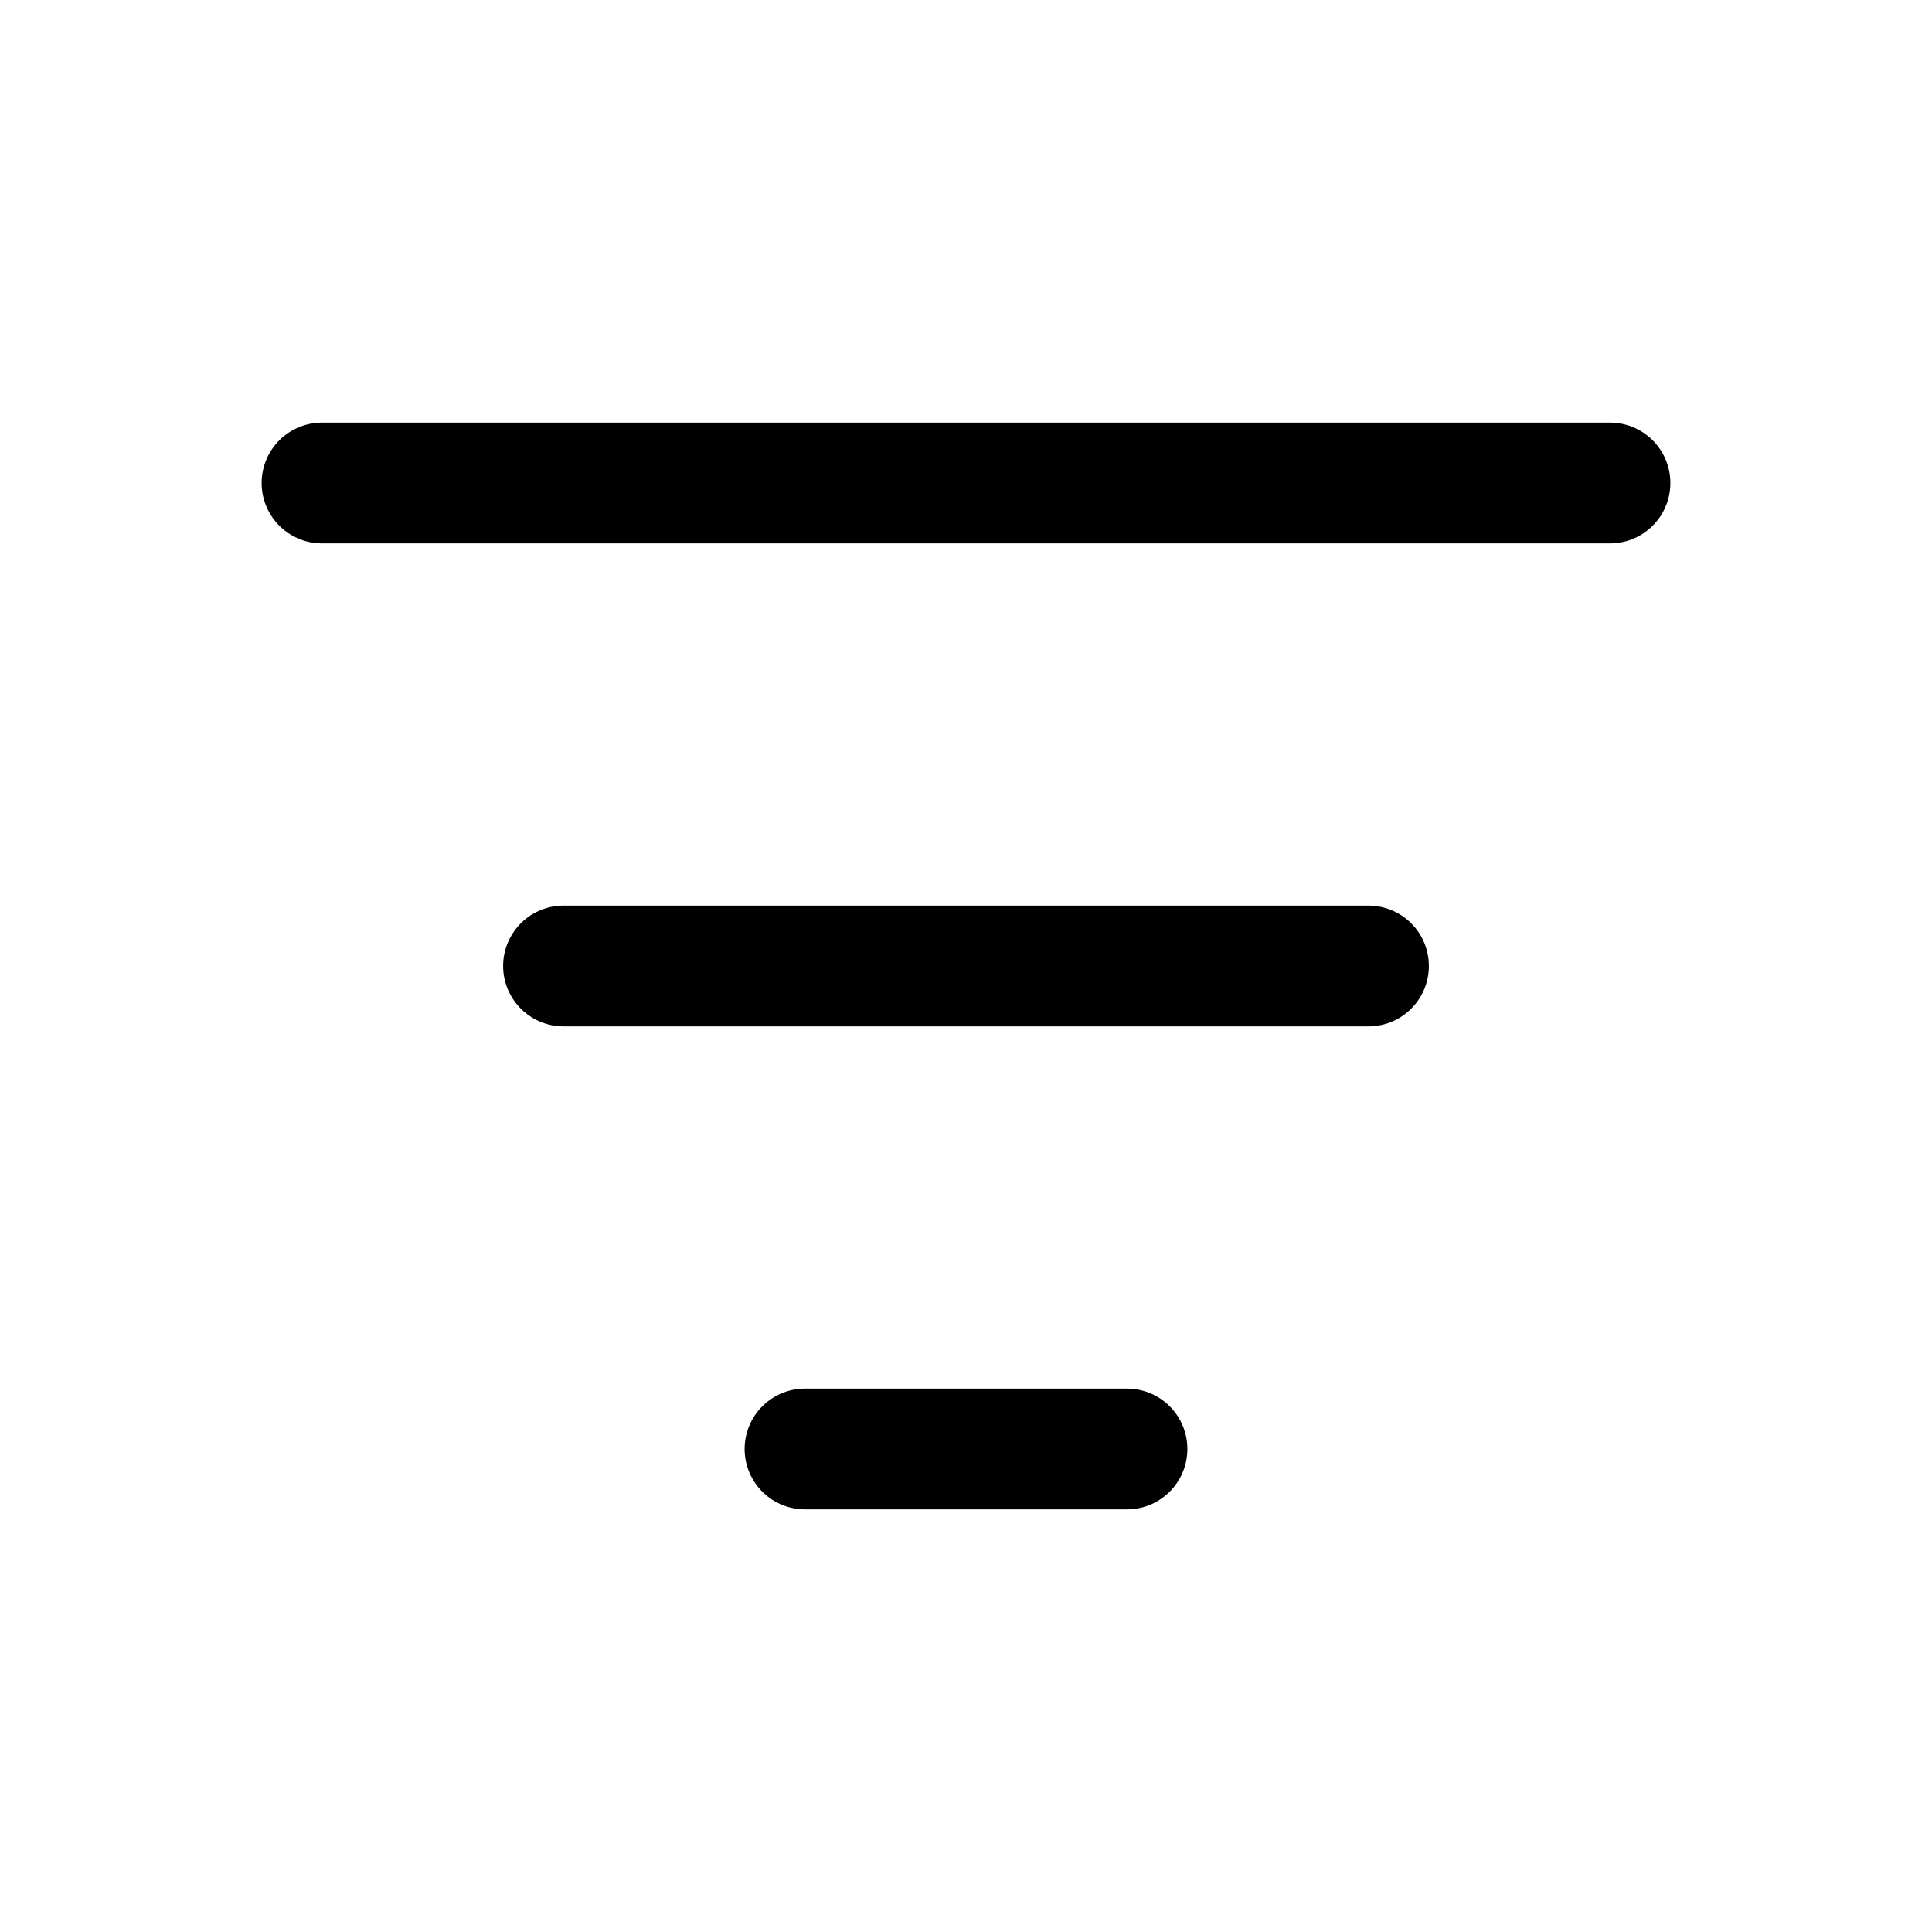
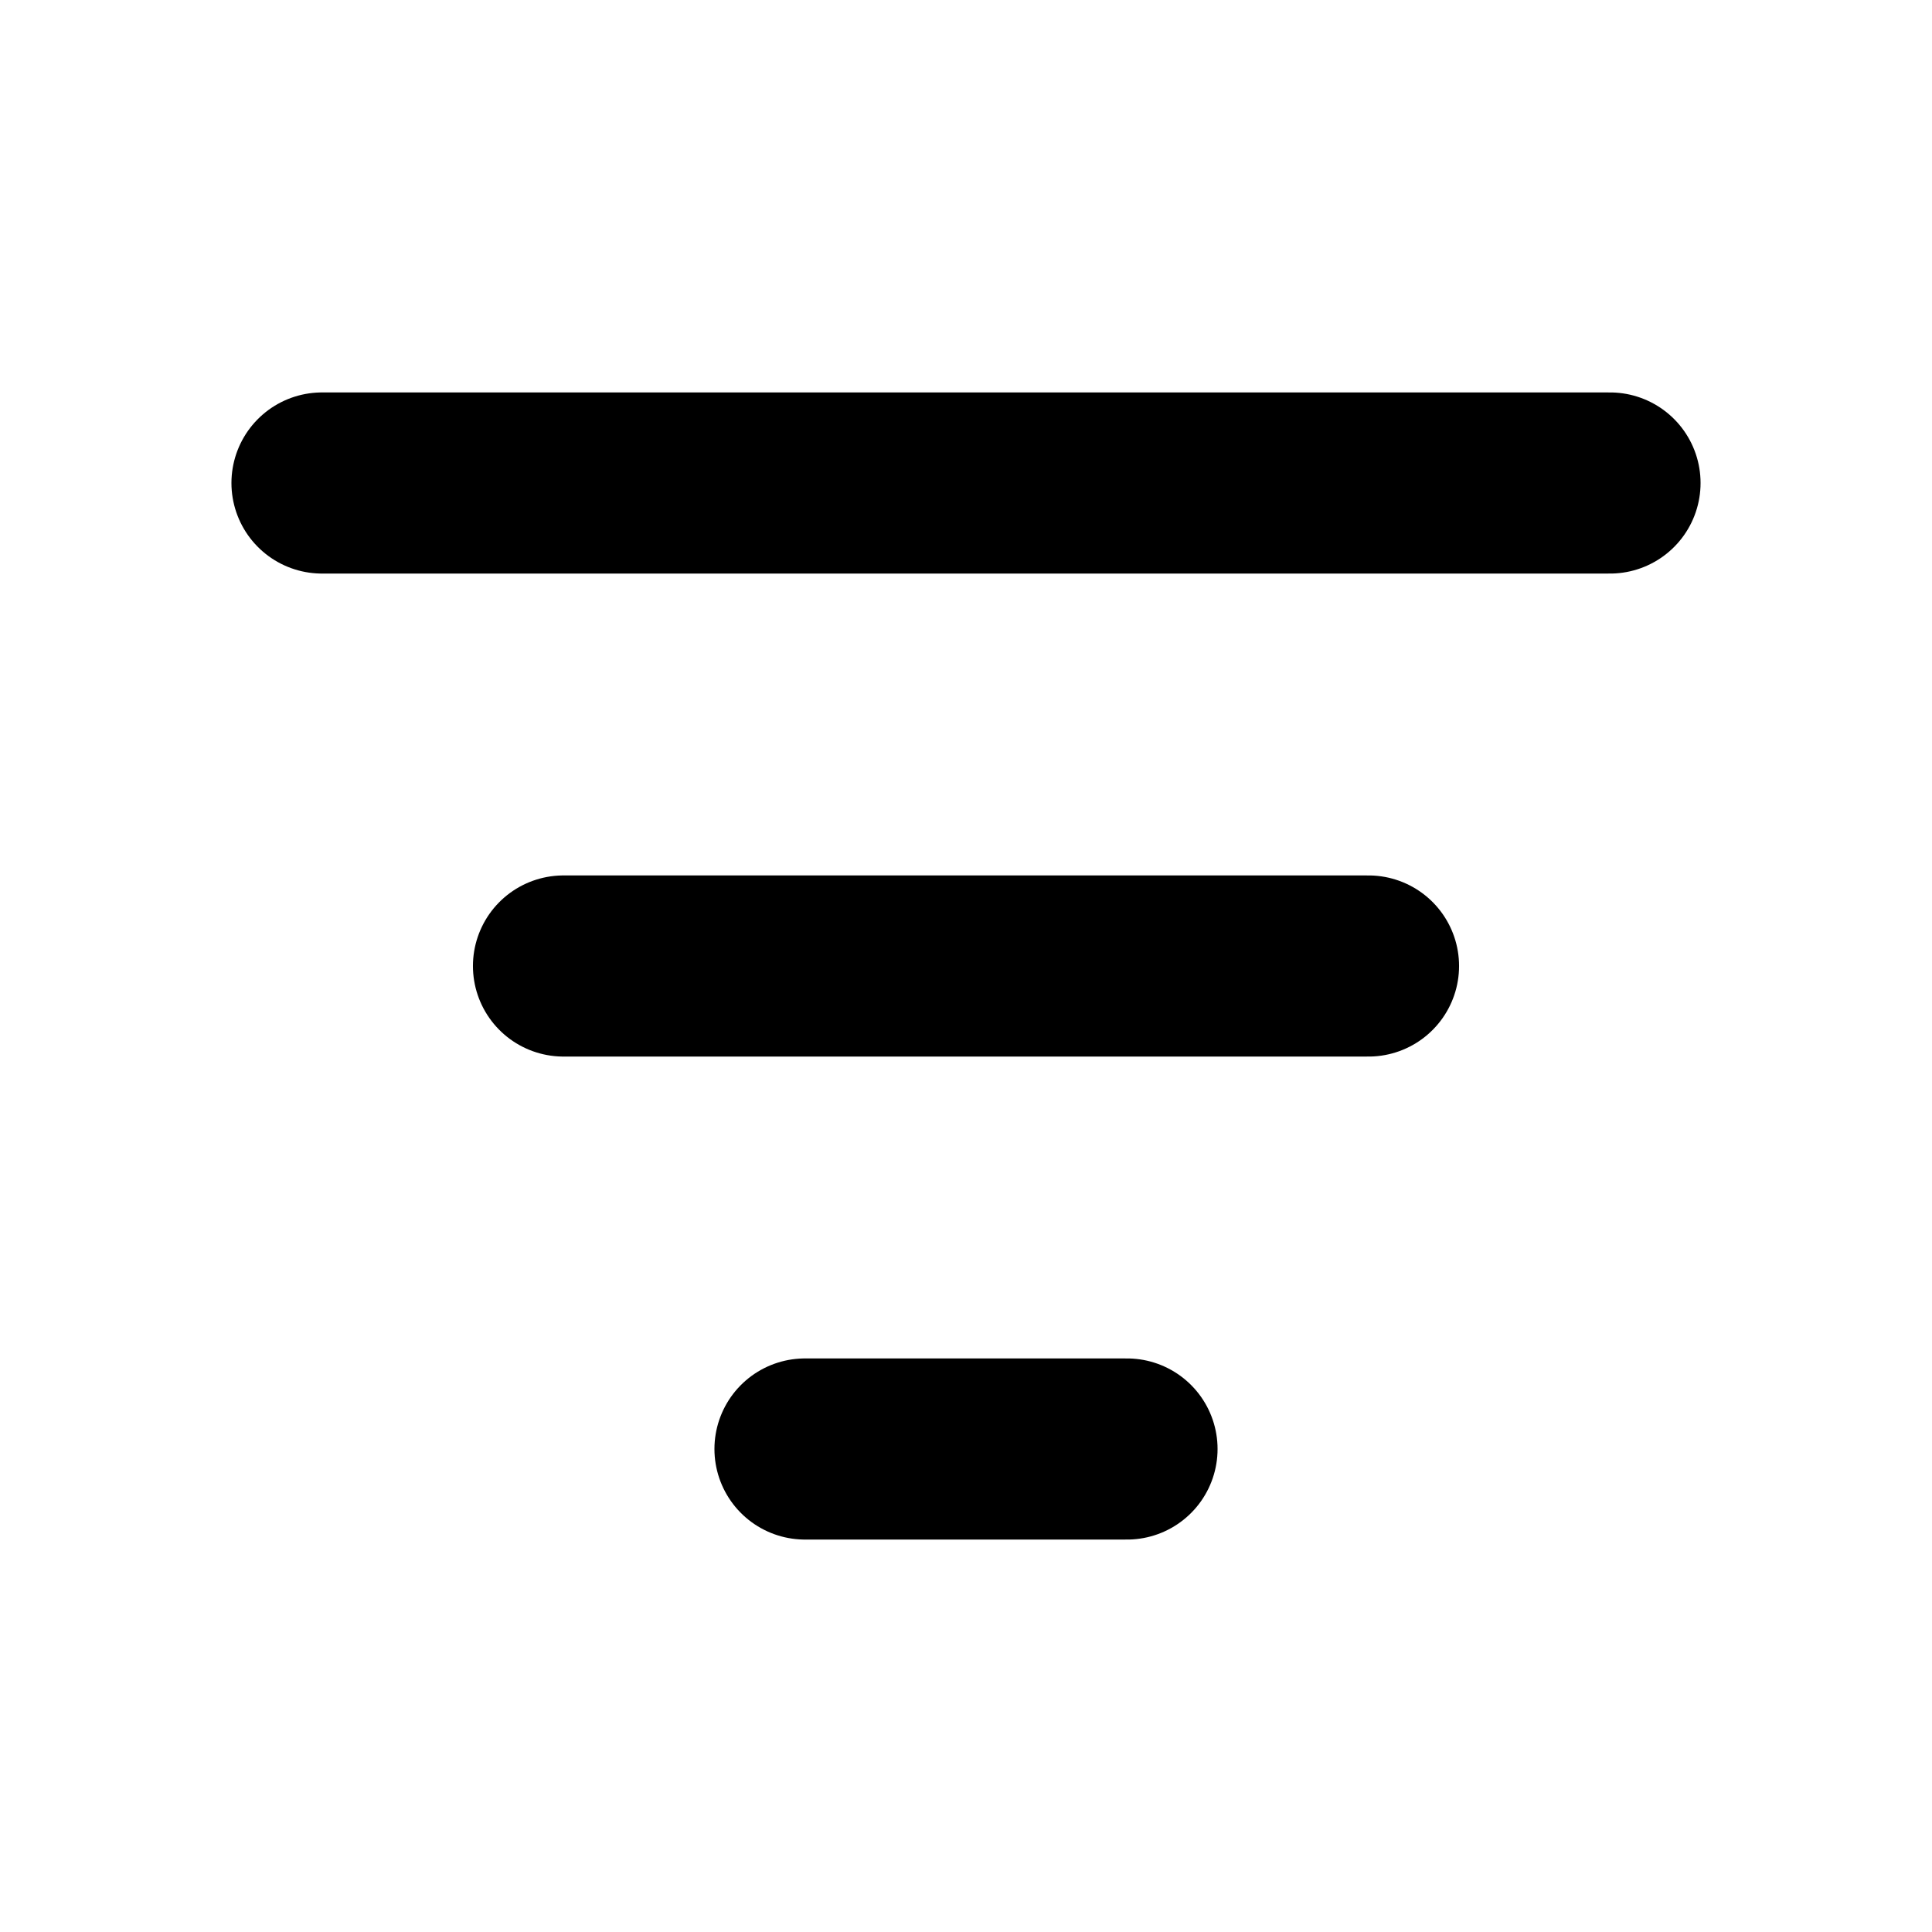
- <svg xmlns="http://www.w3.org/2000/svg" viewBox="0 0 24 24" fill="none" stroke="currentColor" stroke-width="1.5" stroke-linecap="round" stroke-linejoin="round">
+ <svg xmlns="http://www.w3.org/2000/svg" viewBox="0 0 24 24" fill="none" stroke="currentColor" stroke-width="2.25" stroke-linecap="round" stroke-linejoin="round">
  <path d="M4 6h16M7 12h10M10 18h4" />
</svg>
